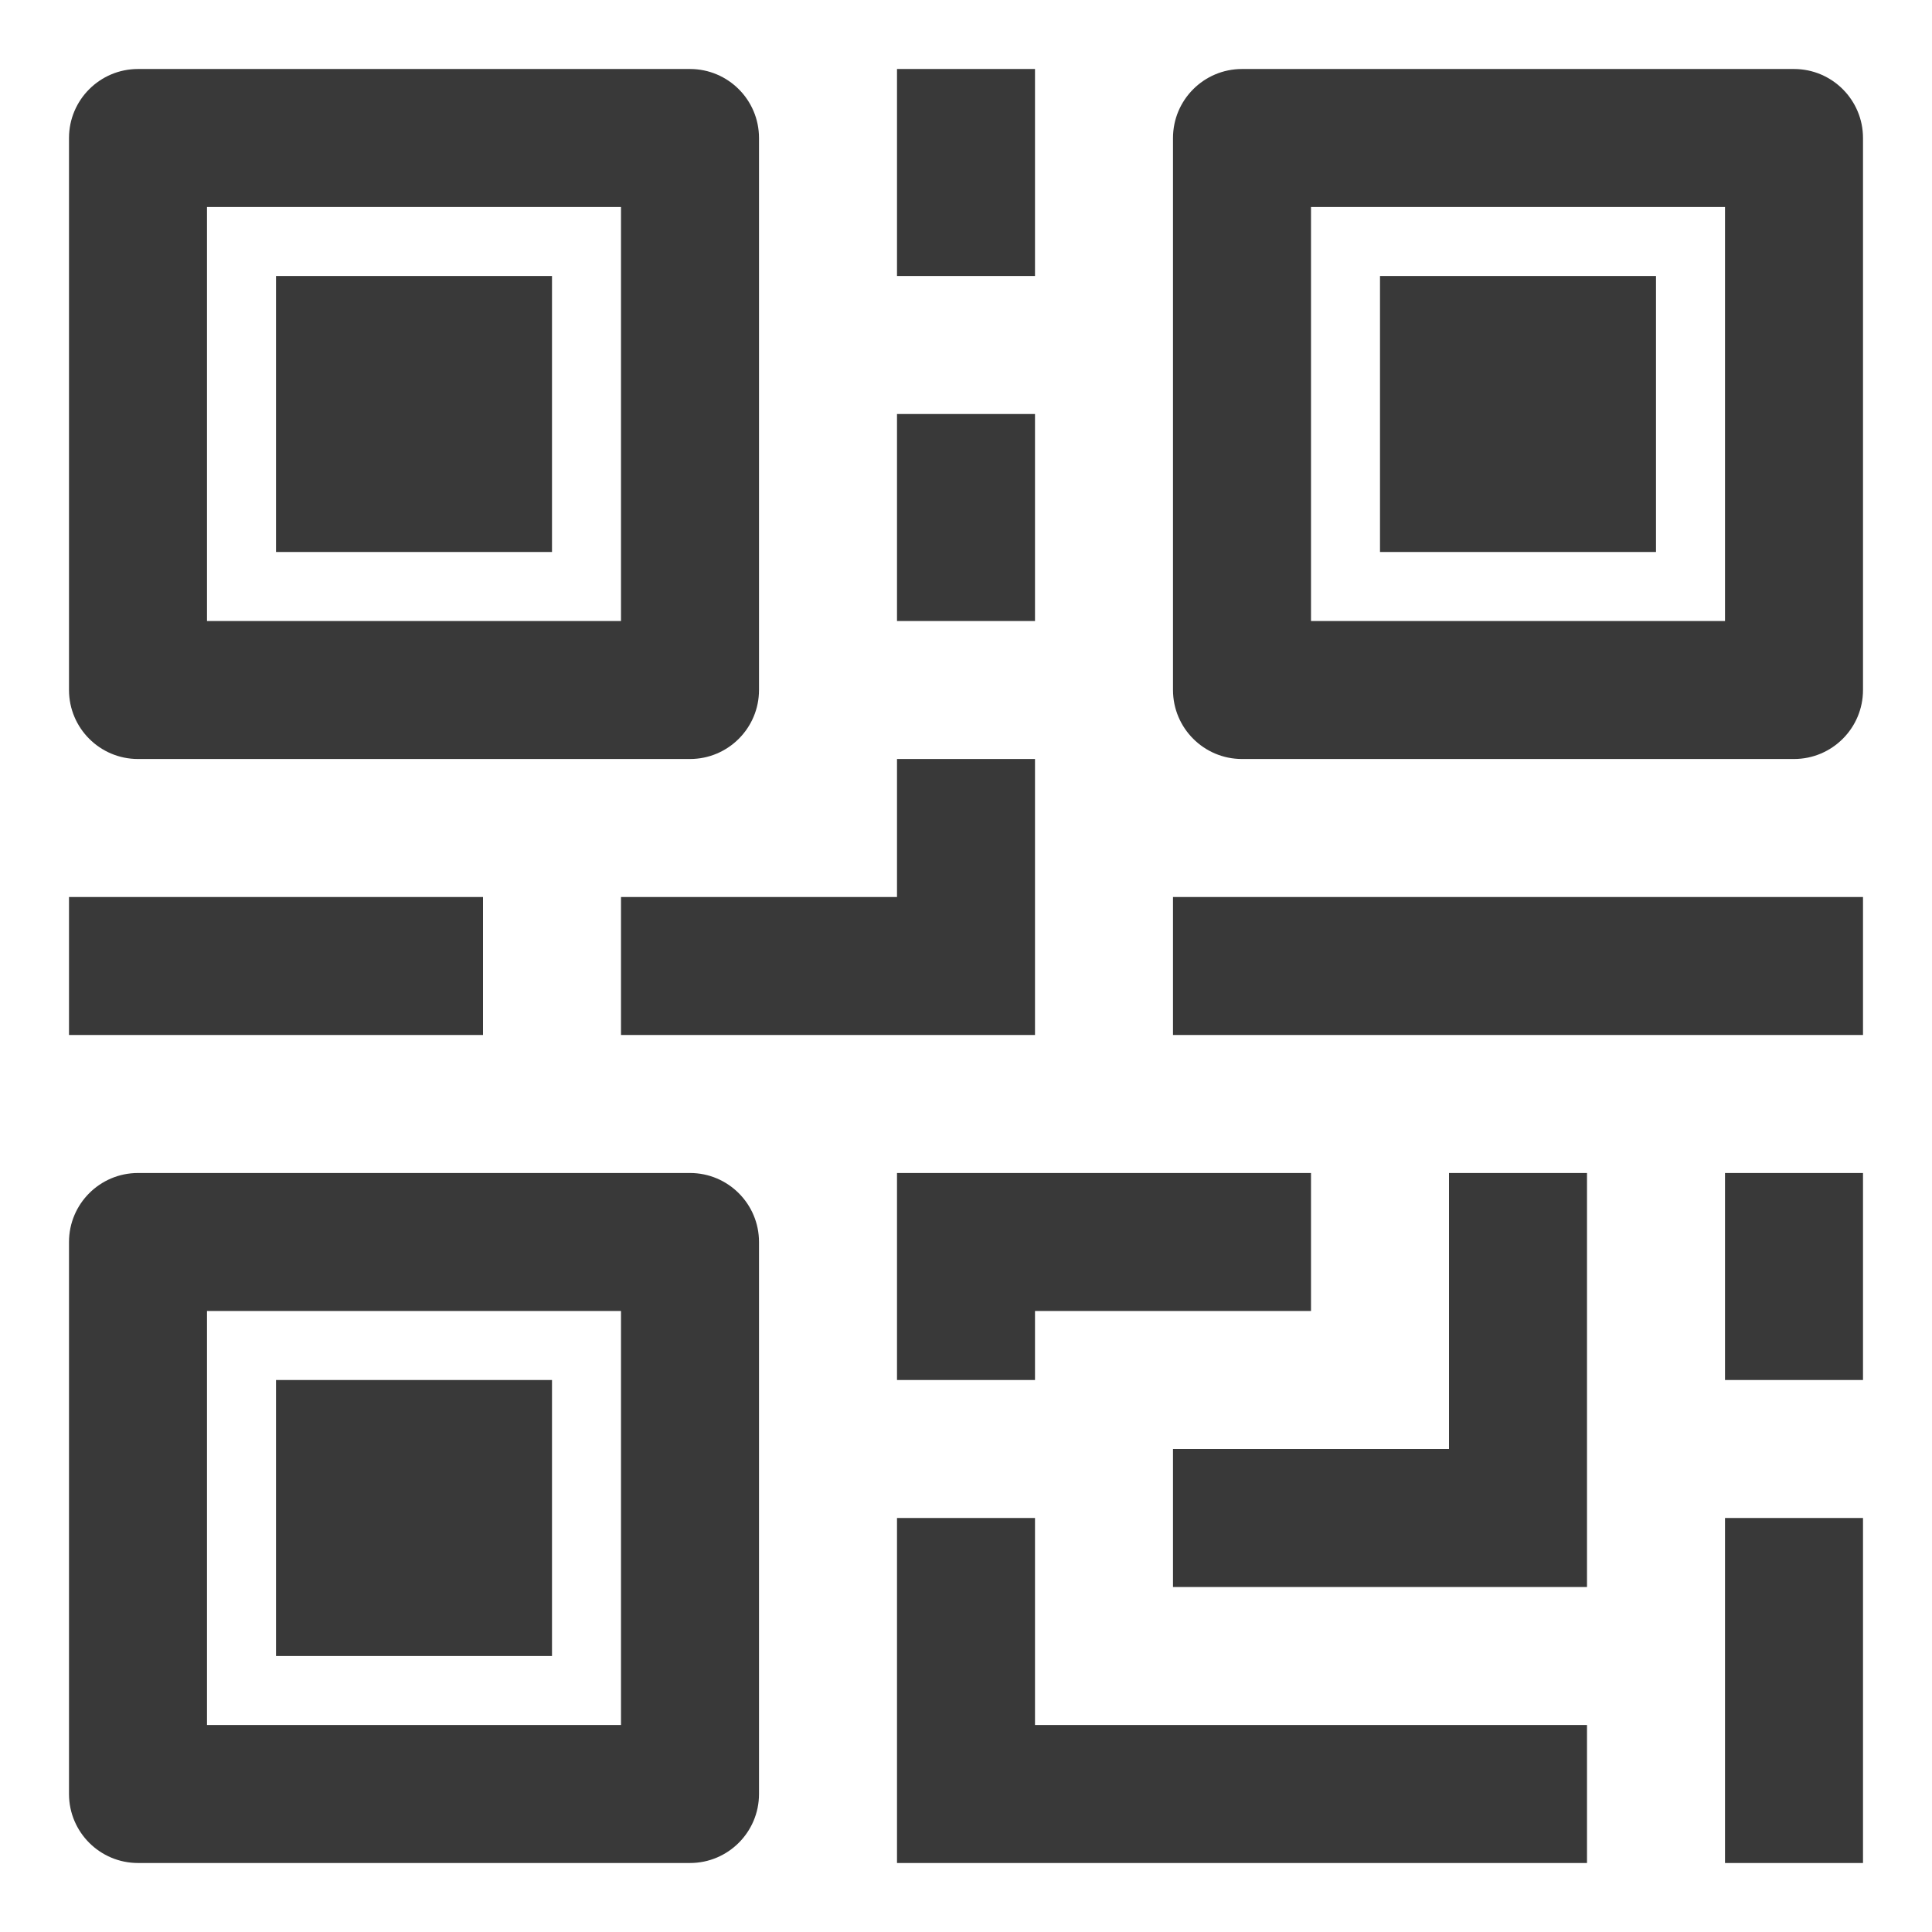
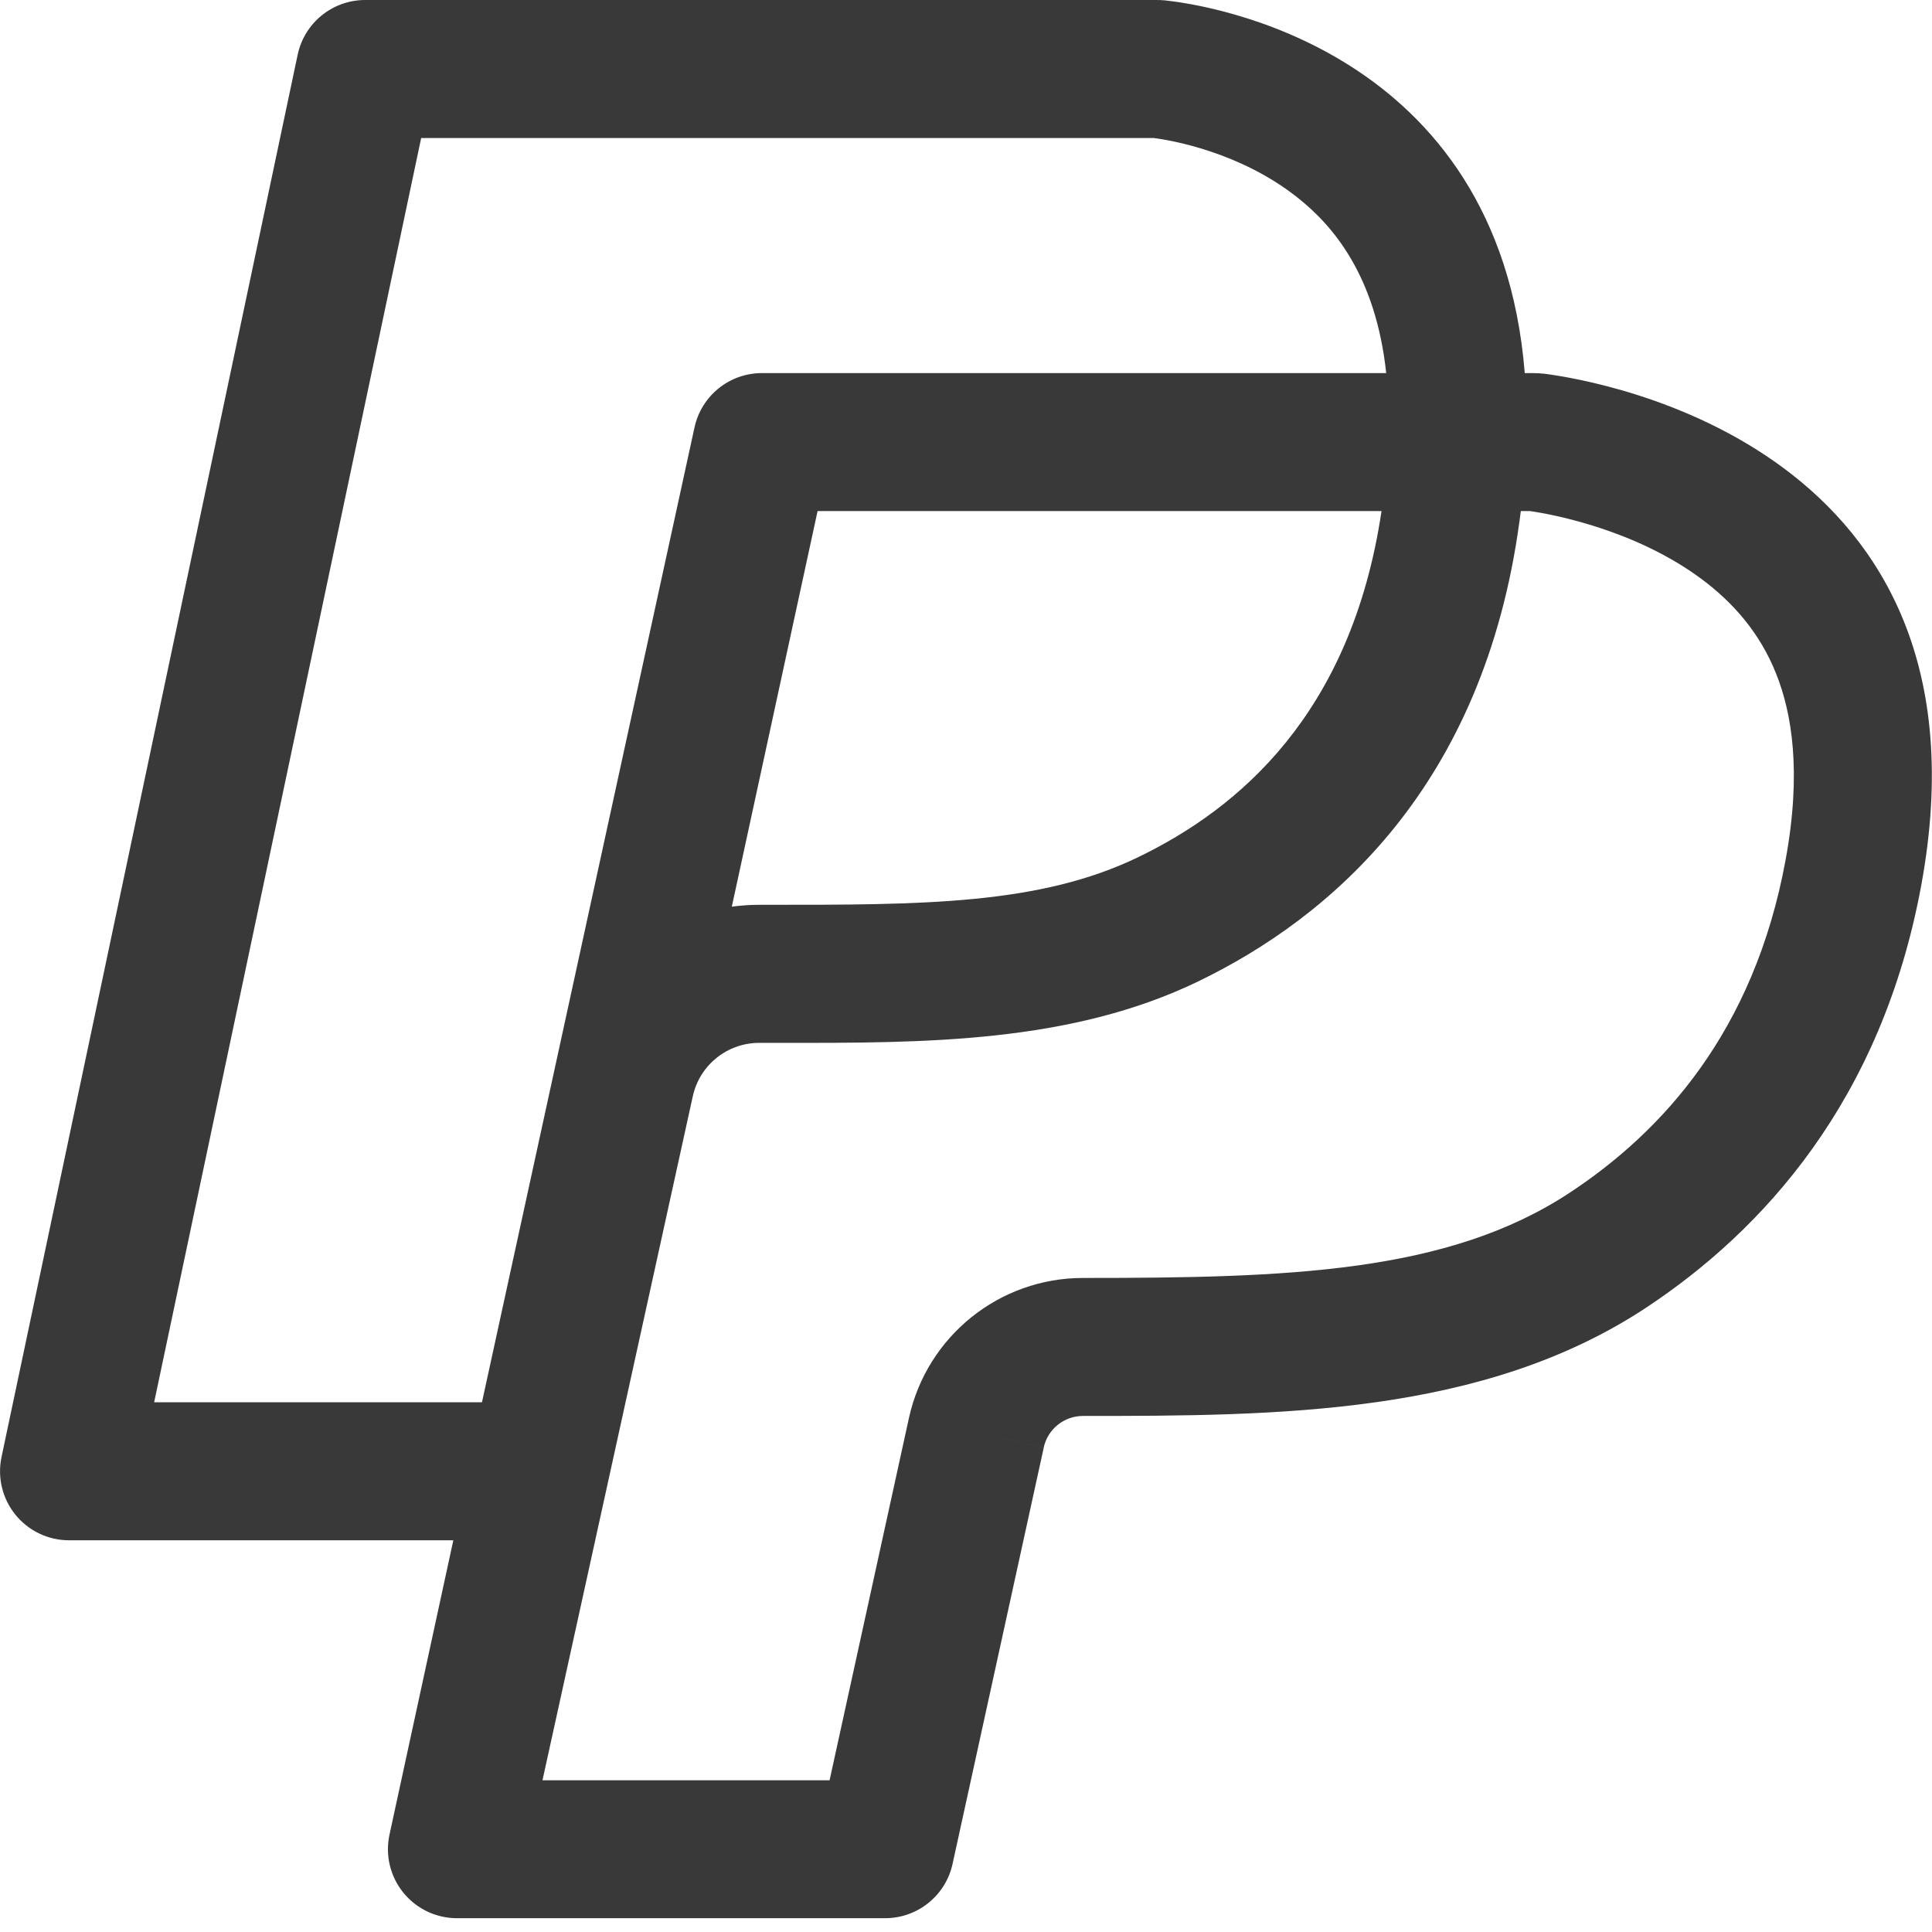
- <svg xmlns="http://www.w3.org/2000/svg" width="28" height="28" viewBox="0 0 28 28" fill="none">
-   <path fill-rule="evenodd" clip-rule="evenodd" d="M3 9V3H9V9H3ZM1 2C1 1.448 1.448 1 2 1H10C10.552 1 11 1.448 11 2V10C11 10.552 10.552 11 10 11H2C1.448 11 1 10.552 1 10V2ZM3 25V19H9V25H3ZM1 18C1 17.448 1.448 17 2 17H10C10.552 17 11 17.448 11 18V26C11 26.552 10.552 27 10 27H2C1.448 27 1 26.552 1 26V18ZM25 3H19V9H25V3ZM18 1C17.448 1 17 1.448 17 2V10C17 10.552 17.448 11 18 11H26C26.552 11 27 10.552 27 10V2C27 1.448 26.552 1 26 1H18ZM8 4H4V8H8V4ZM4 20H8V24H4V20ZM24 4H20V8H24V4ZM13 1H15V4H13V1ZM15 6H13V9H15V6ZM15 11H13V13H9V15H15V11ZM27 27V22H25V27H27ZM23 17H21V21H17V23H23V17ZM27 20V17H25V20H27ZM17 13H27V15H17V13ZM7 13H1V15H7V13ZM15 22H13V27H23V25H15V22ZM13 20V17H19V19H15V20H13Z" fill="#393939" />
+ <svg xmlns="http://www.w3.org/2000/svg" width="28" height="28" fill="none">
+   <path fill-rule="evenodd" clip-rule="evenodd" d="M6.57 22.323H1a1 1 0 01-.978-1.206L4.314.793A1 1 0 015.292 0h11.462c.045 0 .09.001.134.006.584.062 4.83.673 5.21 5.401h.109c.061 0 .12.003.18.01.794.103 6.621 1.074 5.458 7.409-.575 3.131-2.3 5.01-3.99 6.127-2.36 1.557-5.332 1.568-8.159 1.568a.583.583 0 00-.57.458l-1.953-.428a2.583 2.583 0 012.523-2.03c2.96 0 5.285-.068 7.056-1.237 1.326-.875 2.667-2.32 3.126-4.82.234-1.274.093-2.13-.14-2.708-.233-.58-.614-1.02-1.08-1.366-.95-.705-2.126-.931-2.482-.983h-.135l-.02.15c-.521 3.838-2.726 5.733-4.653 6.665-1.853.897-3.97.894-6.035.892h-.33a.985.985 0 00-.961.767l-2.18 9.92h4.161l1.15-5.25 1.954.428-1.322 6.035a1 1 0 01-.977.786H6.623a1 1 0 01-.978-1.212l.925-4.265zm.414-2h-4.75L6.104 2H16.72c.273.035 1.26.21 2.083.862.521.412 1.135 1.134 1.287 2.545h-9.048a1 1 0 00-.977.789l-3.08 14.127zM20.022 7.407c-.44 2.955-2.085 4.319-3.525 5.015-1.43.692-3.123.692-5.381.691h-.113c-.134 0-.267.01-.397.027l1.243-5.733h8.173zM16.754 2c.001 0 .001 0 0 0z" fill="#393939" />
</svg>
